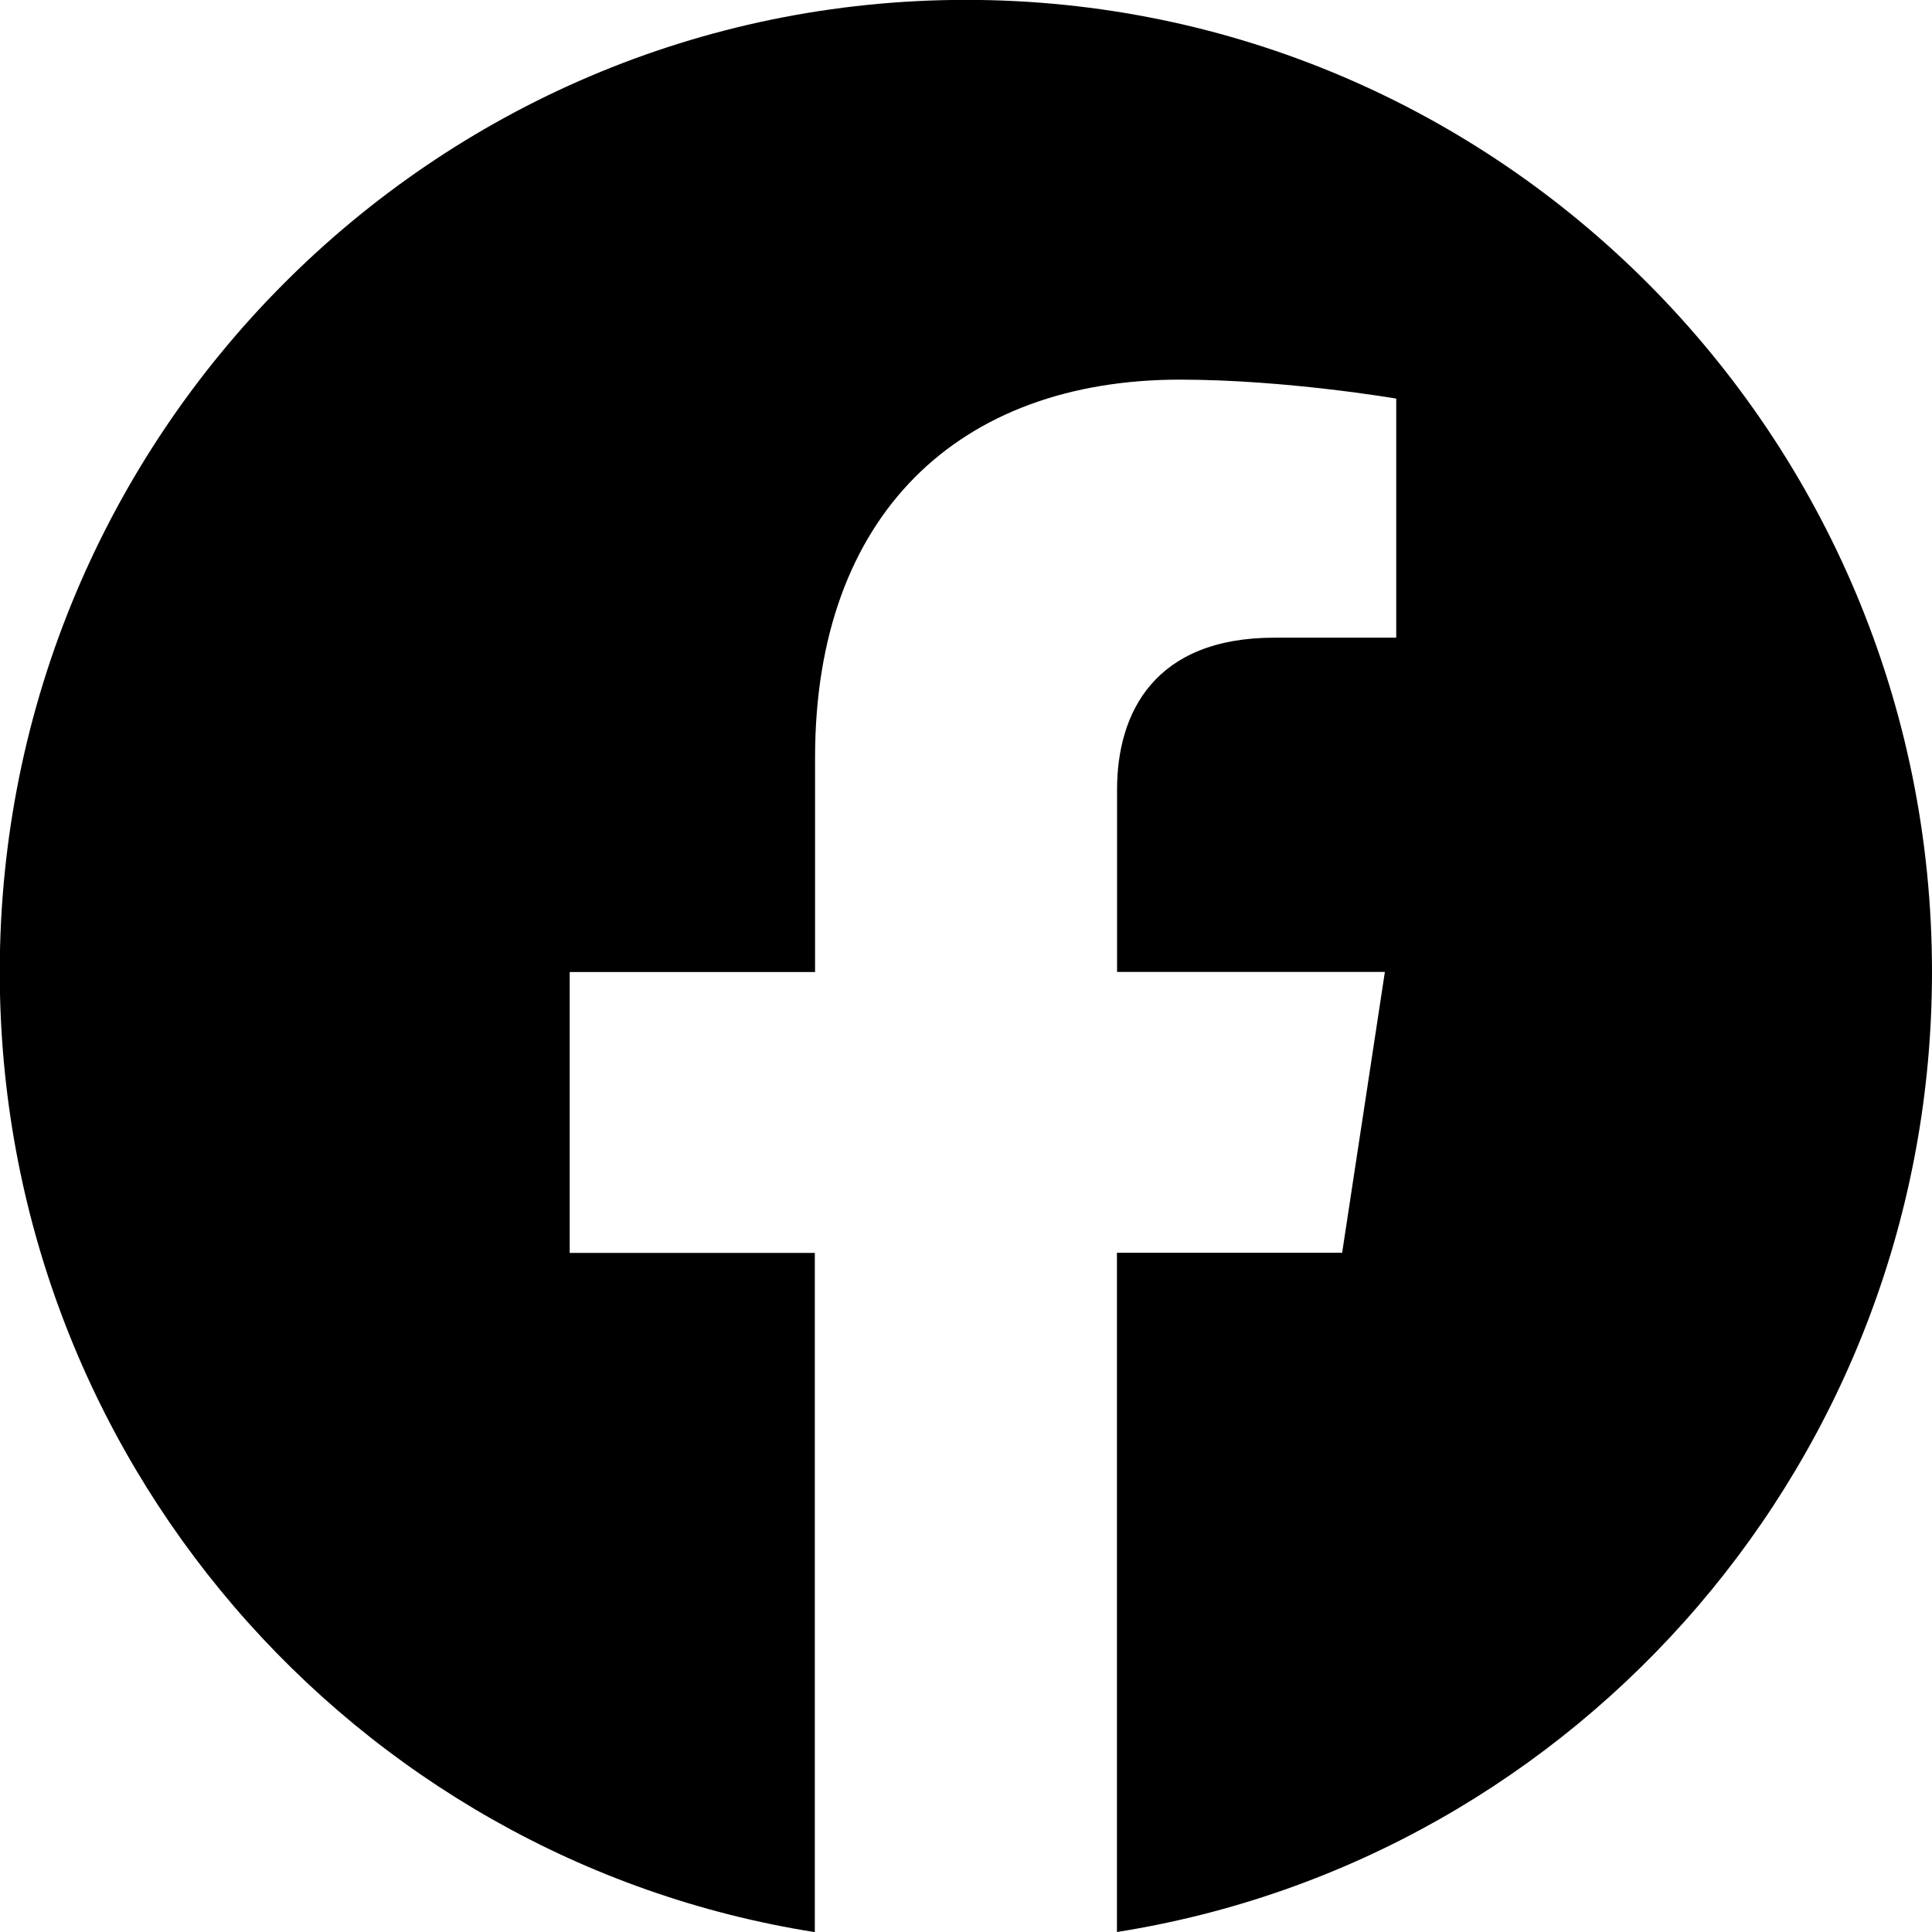
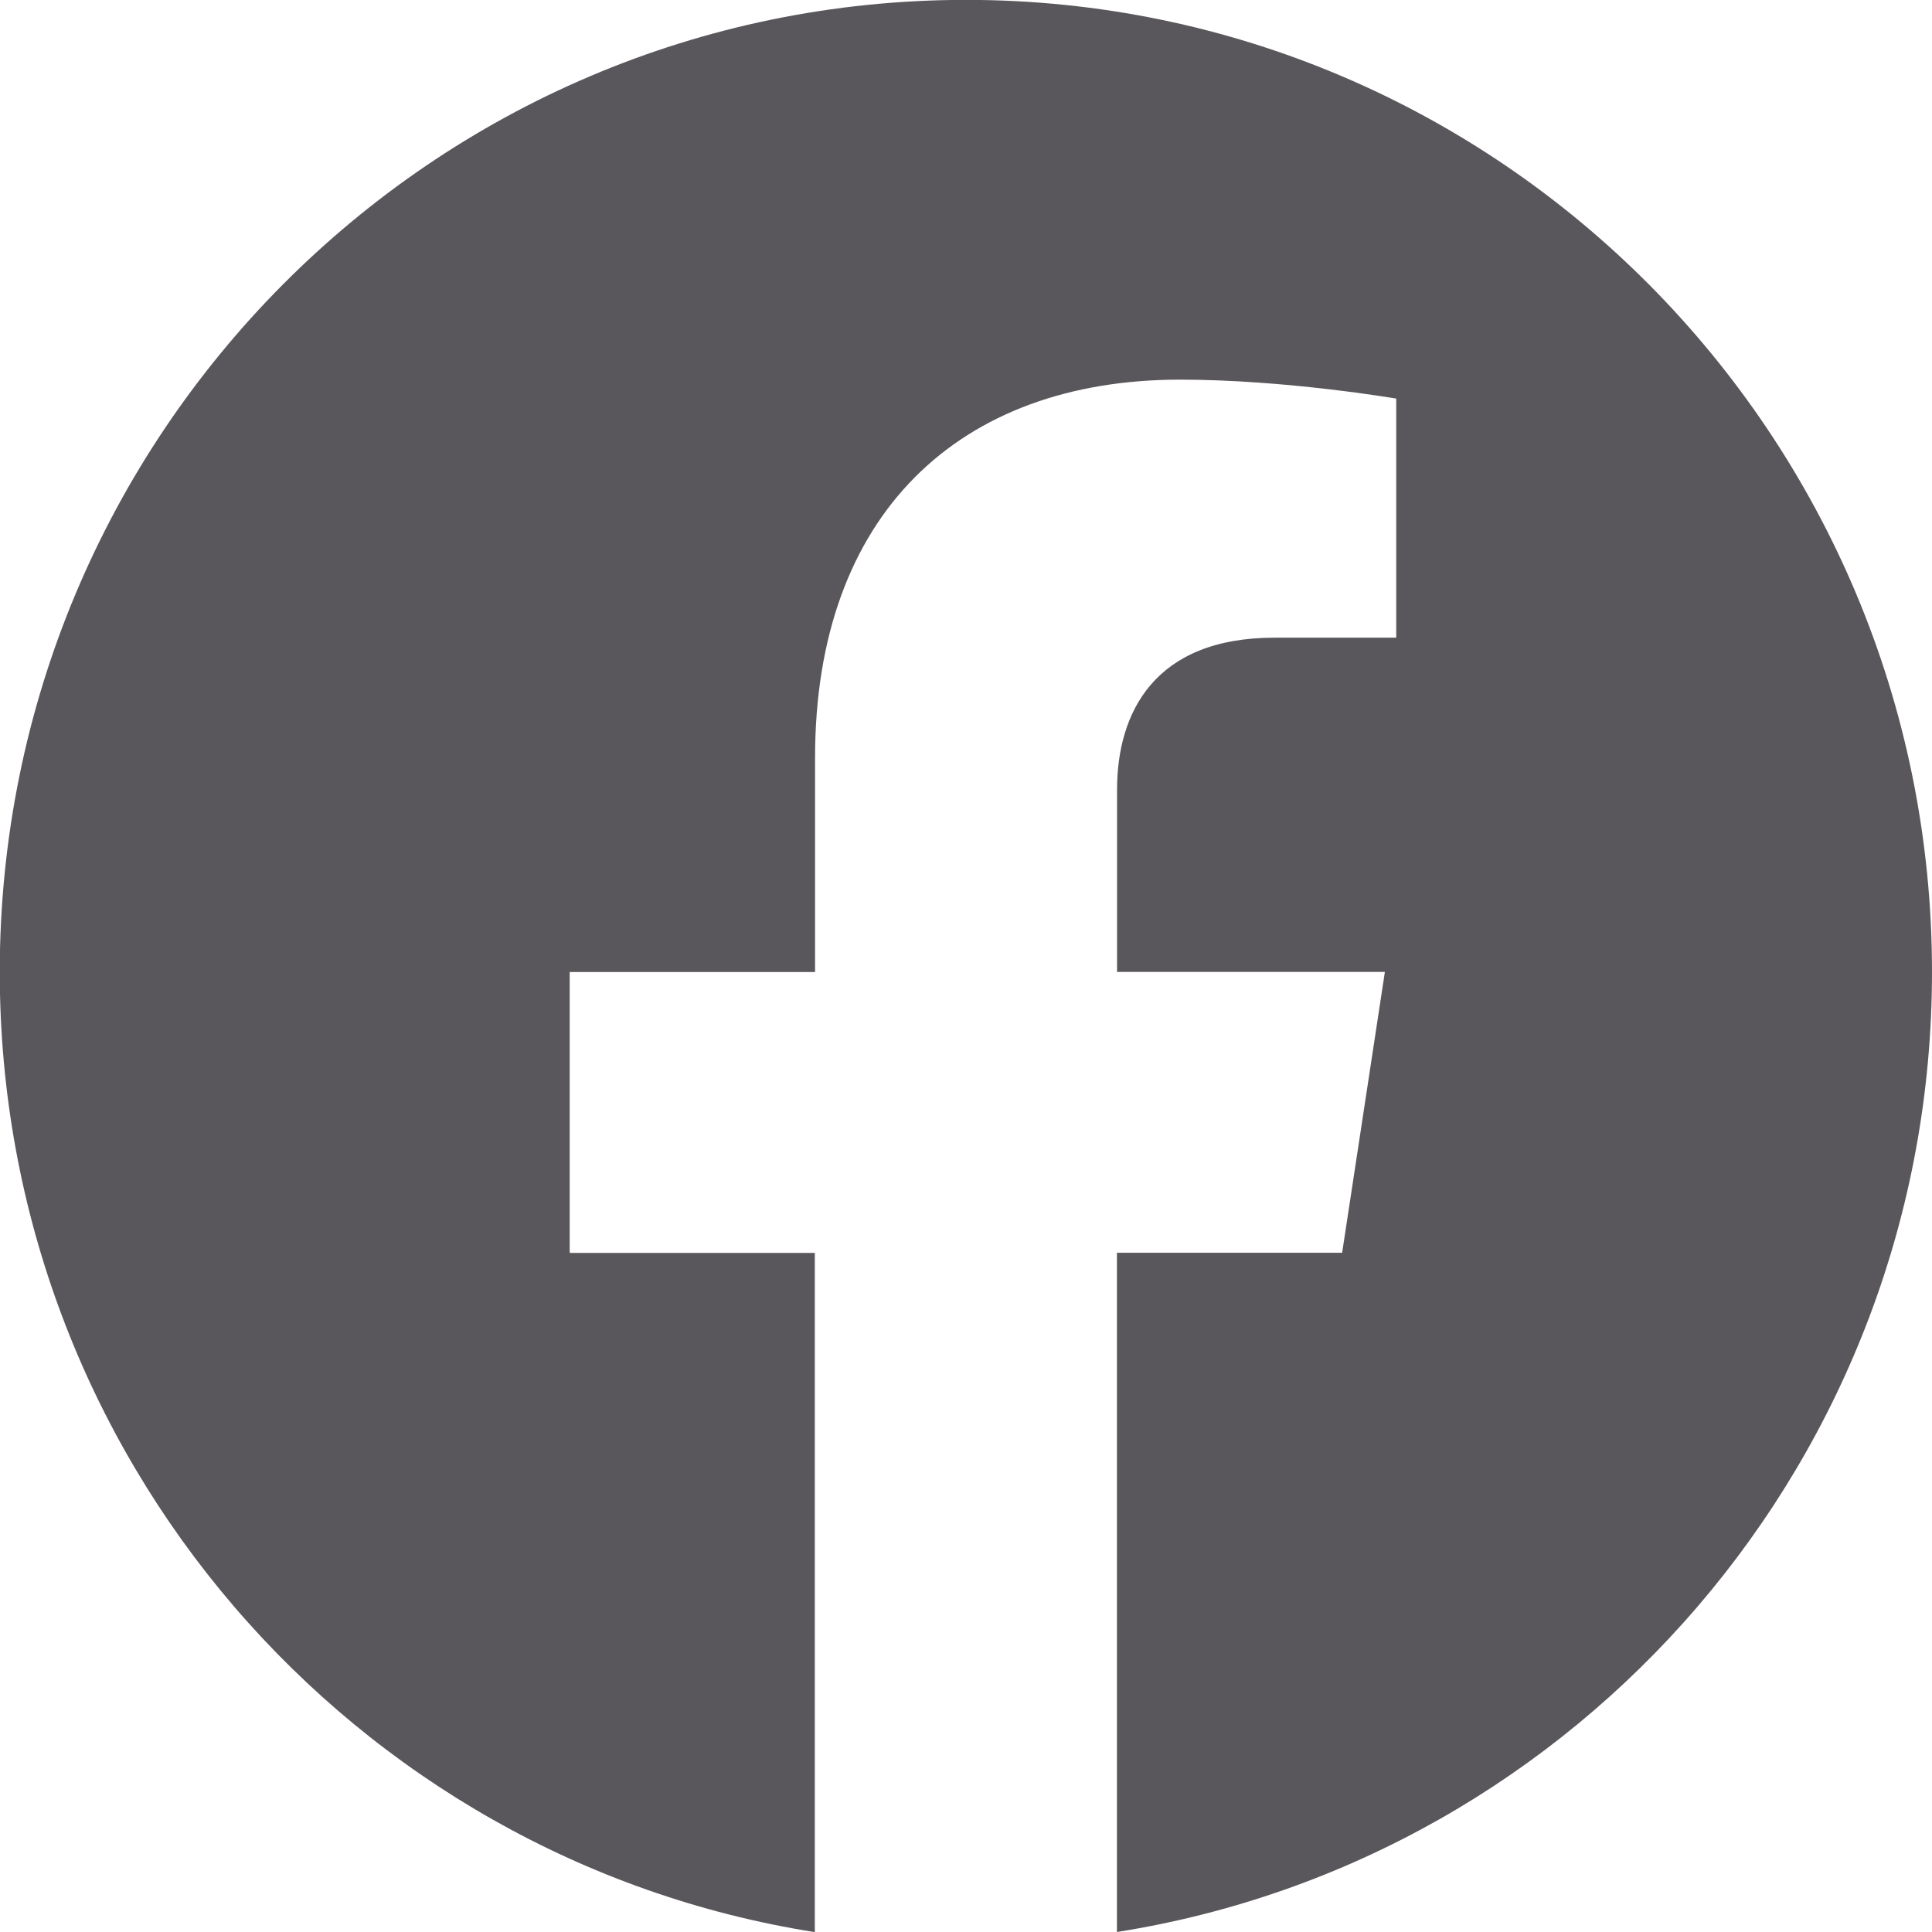
- <svg xmlns="http://www.w3.org/2000/svg" width="16" height="16" fill="currentColor" class="bi bi-facebook" viewBox="0 0 16 16">
+ <svg xmlns="http://www.w3.org/2000/svg" width="16" height="16" fill="#59575b" class="bi bi-facebook" viewBox="0 0 16 16">
  <path d="M16 8.049c0-4.446-3.582-8.05-8-8.05C3.58 0-.002 3.603-.002 8.05c0 4.017 2.926 7.347 6.75 7.951v-5.625h-2.03V8.05H6.75V6.275c0-2.017 1.195-3.131 3.022-3.131.876 0 1.791.157 1.791.157v1.98h-1.009c-.993 0-1.303.621-1.303 1.258v1.51h2.218l-.354 2.326H9.25V16c3.824-.604 6.75-3.934 6.75-7.951z" />
</svg>
